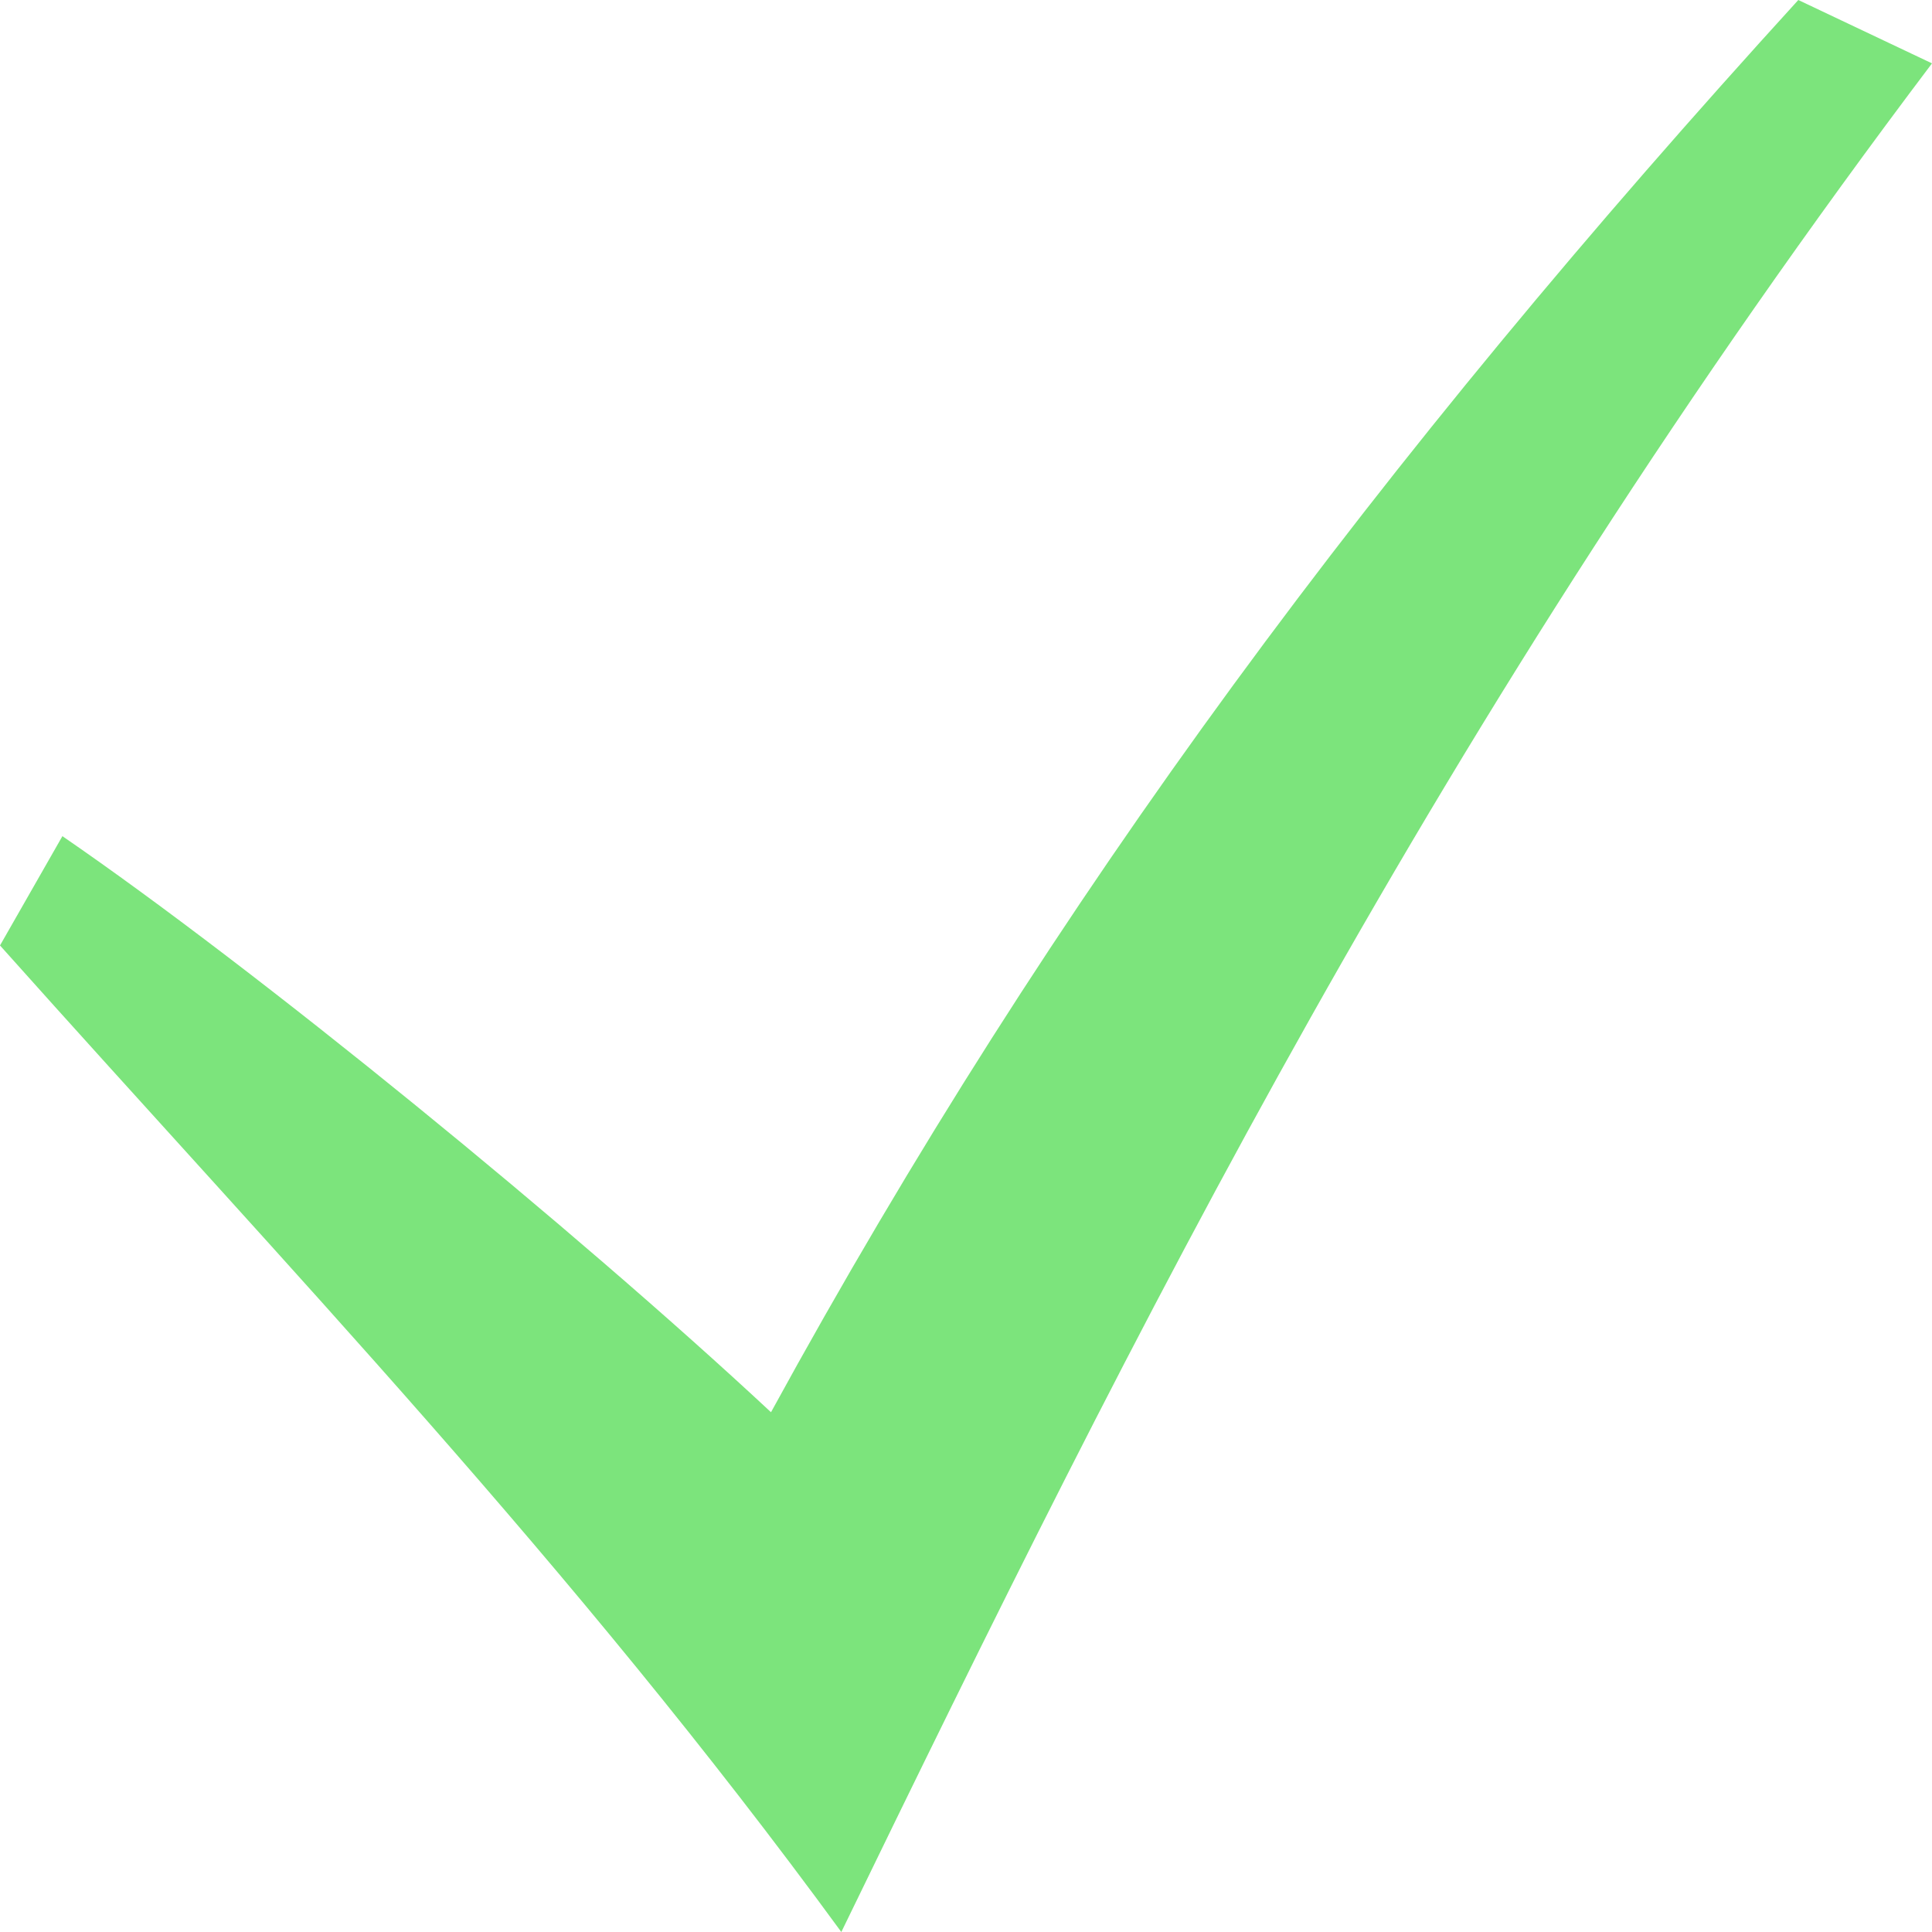
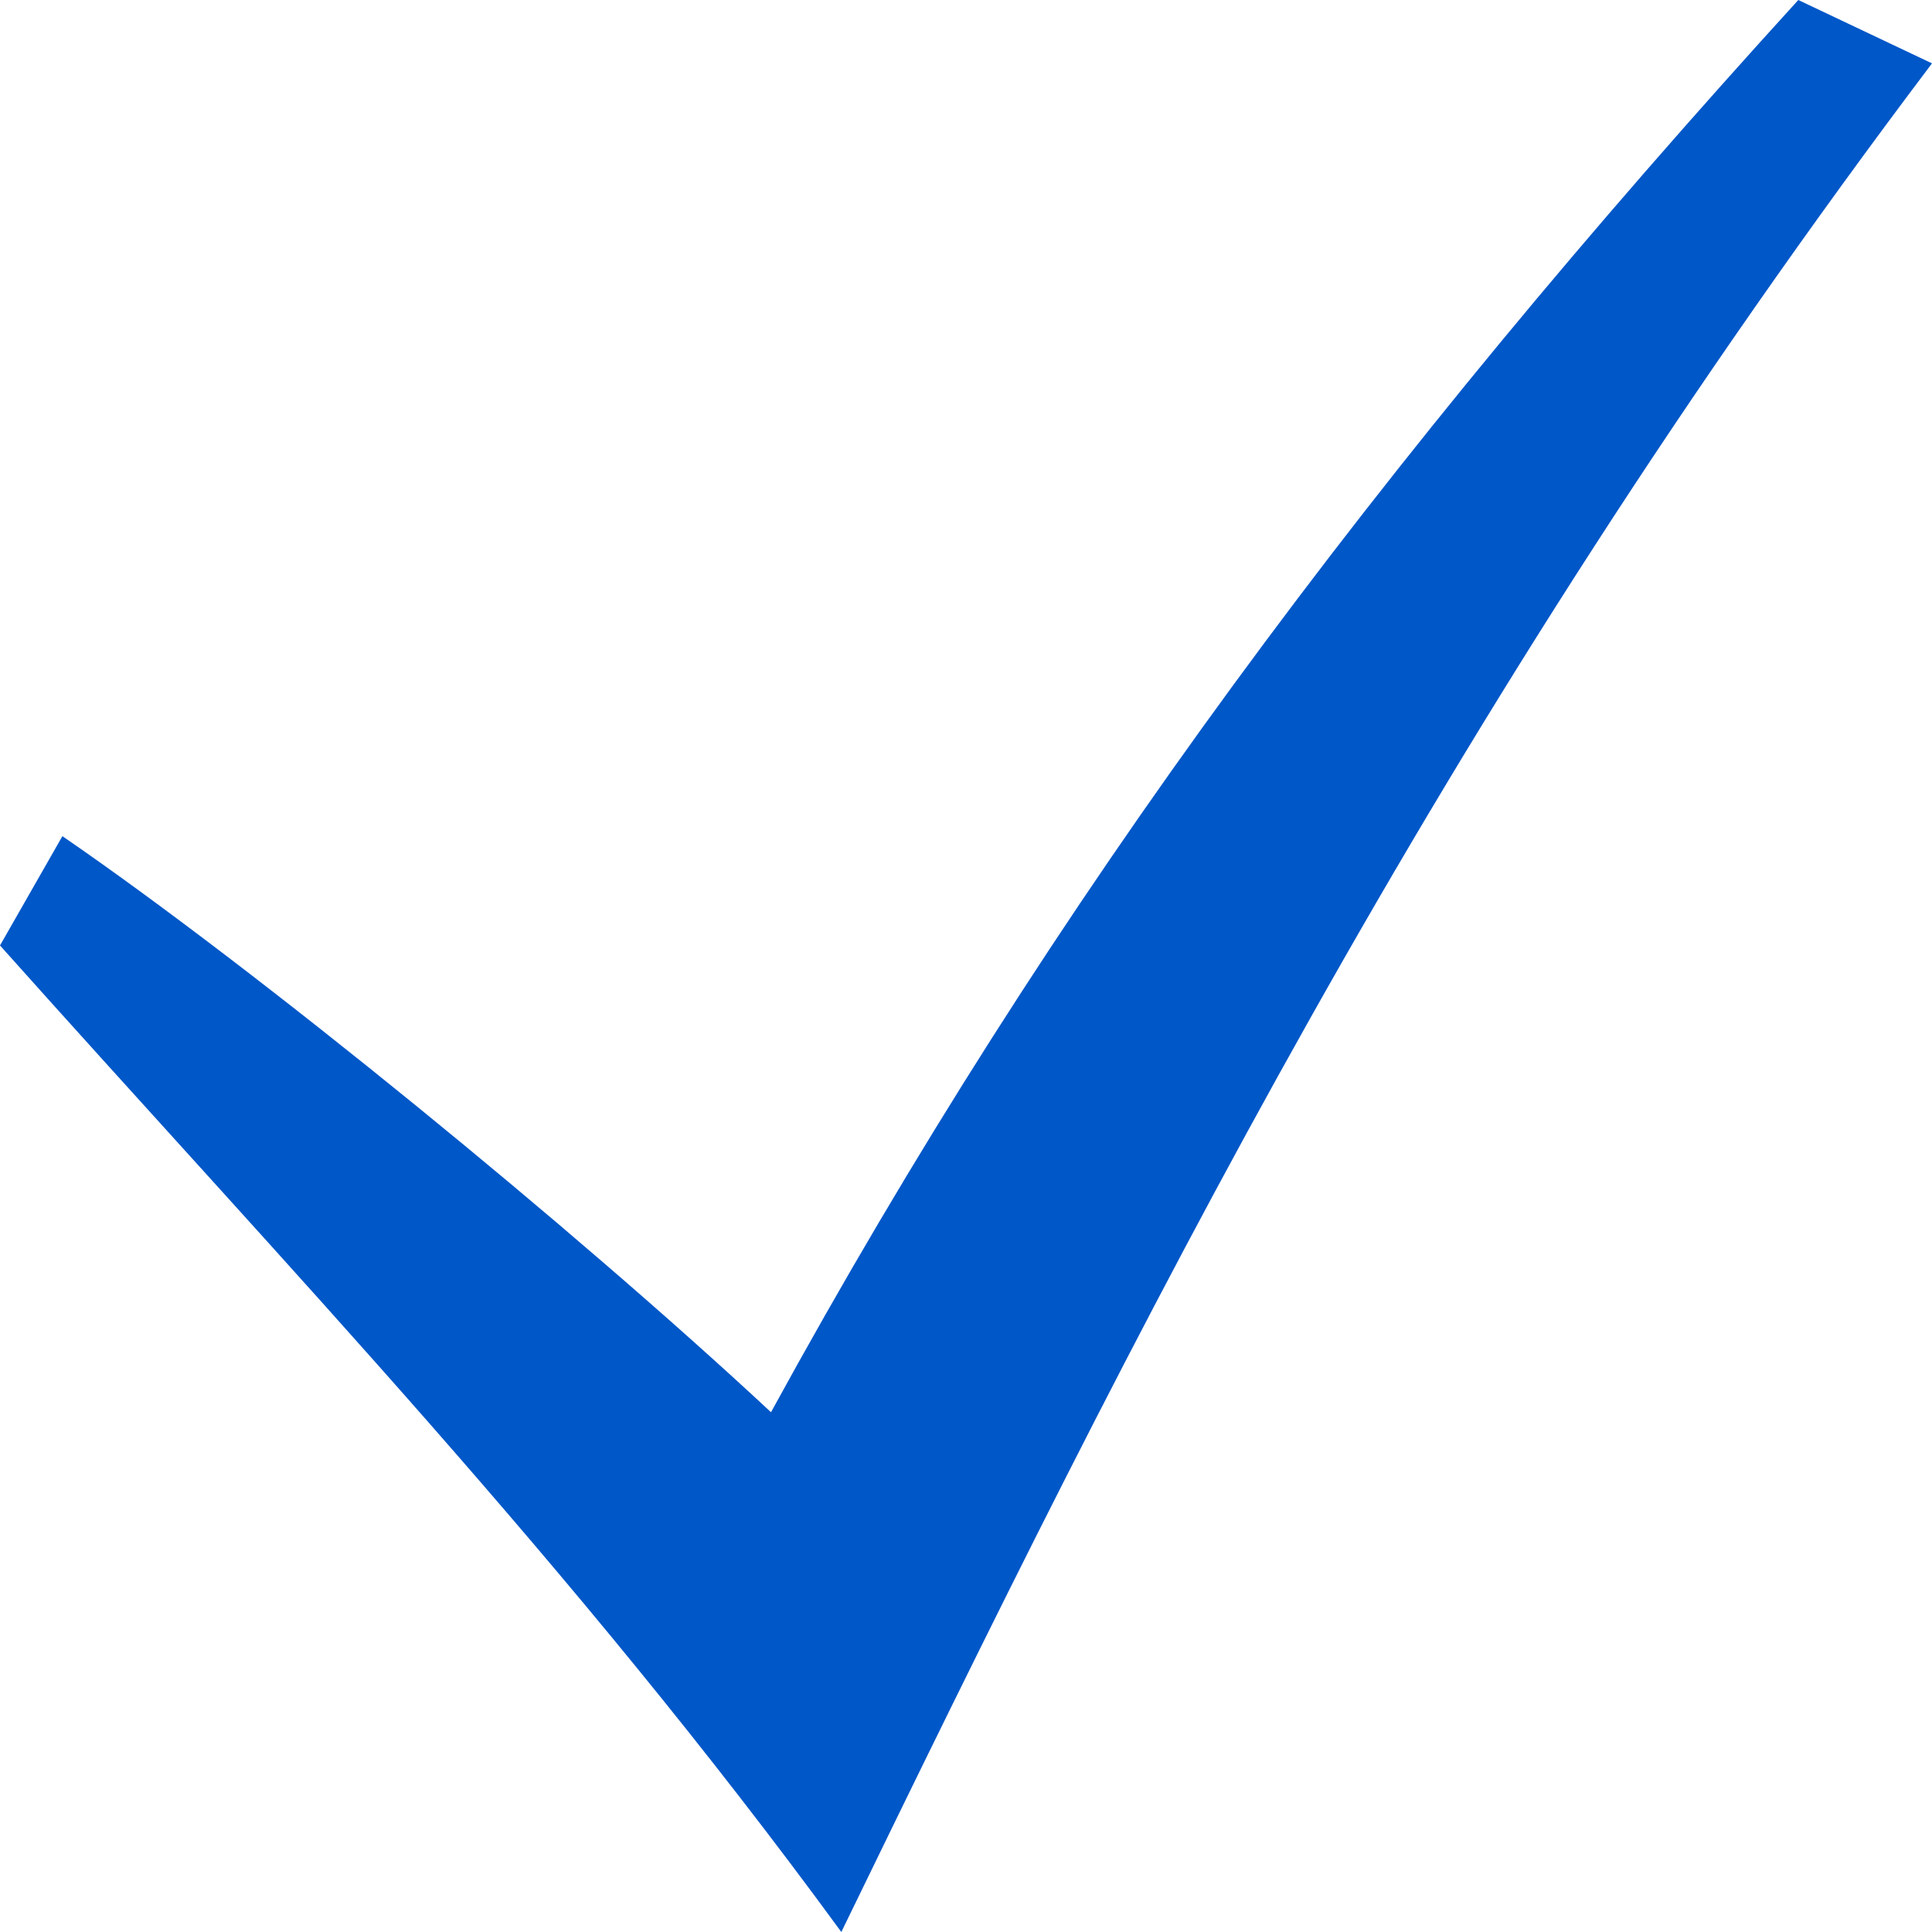
<svg xmlns="http://www.w3.org/2000/svg" width="30" height="30" viewBox="0 0 30 30" fill="none">
-   <path d="M0 14.681C4.502 19.722 8.868 24.26 13.064 30C17.626 20.61 22.295 11.188 30 0.984L27.924 0C21.418 7.14 16.364 13.898 11.972 21.929C8.918 19.082 3.982 15.053 0.969 12.984L0 14.681Z" fill="#7ce47c" />
+   <path d="M0 14.681C4.502 19.722 8.868 24.26 13.064 30C17.626 20.61 22.295 11.188 30 0.984L27.924 0C21.418 7.14 16.364 13.898 11.972 21.929C8.918 19.082 3.982 15.053 0.969 12.984L0 14.681Z" fill="#0057C8" />
</svg>
